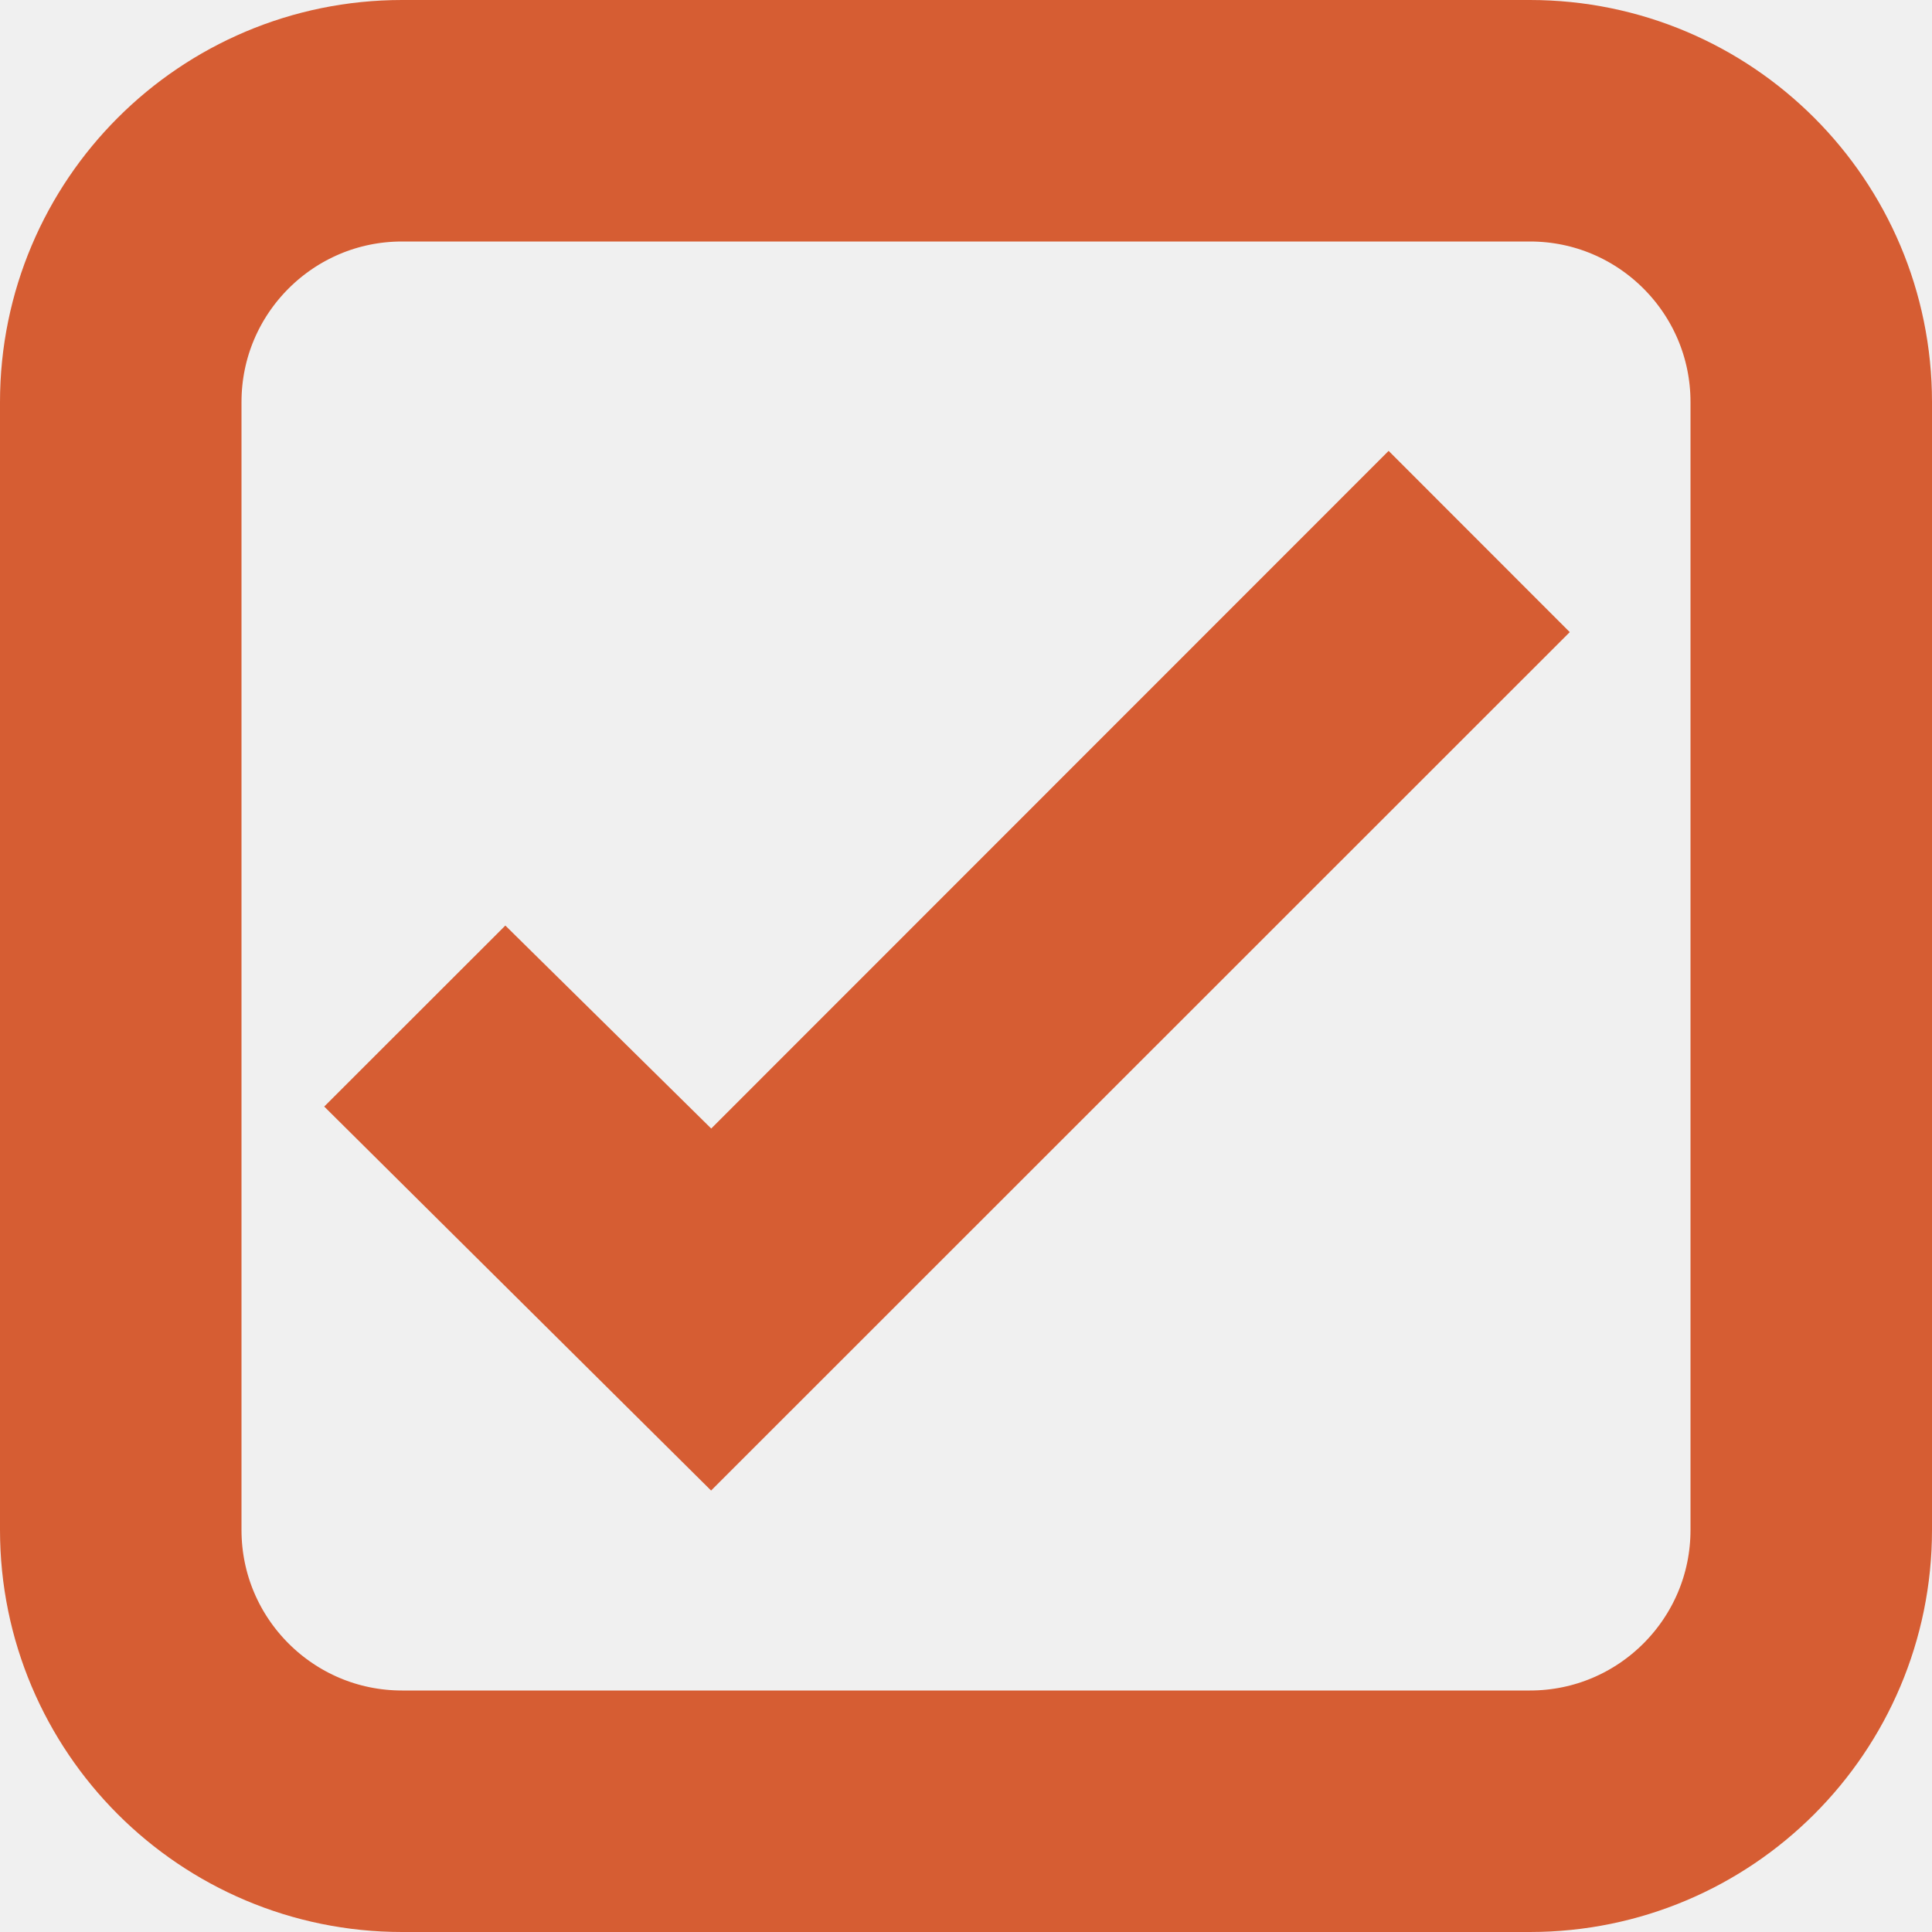
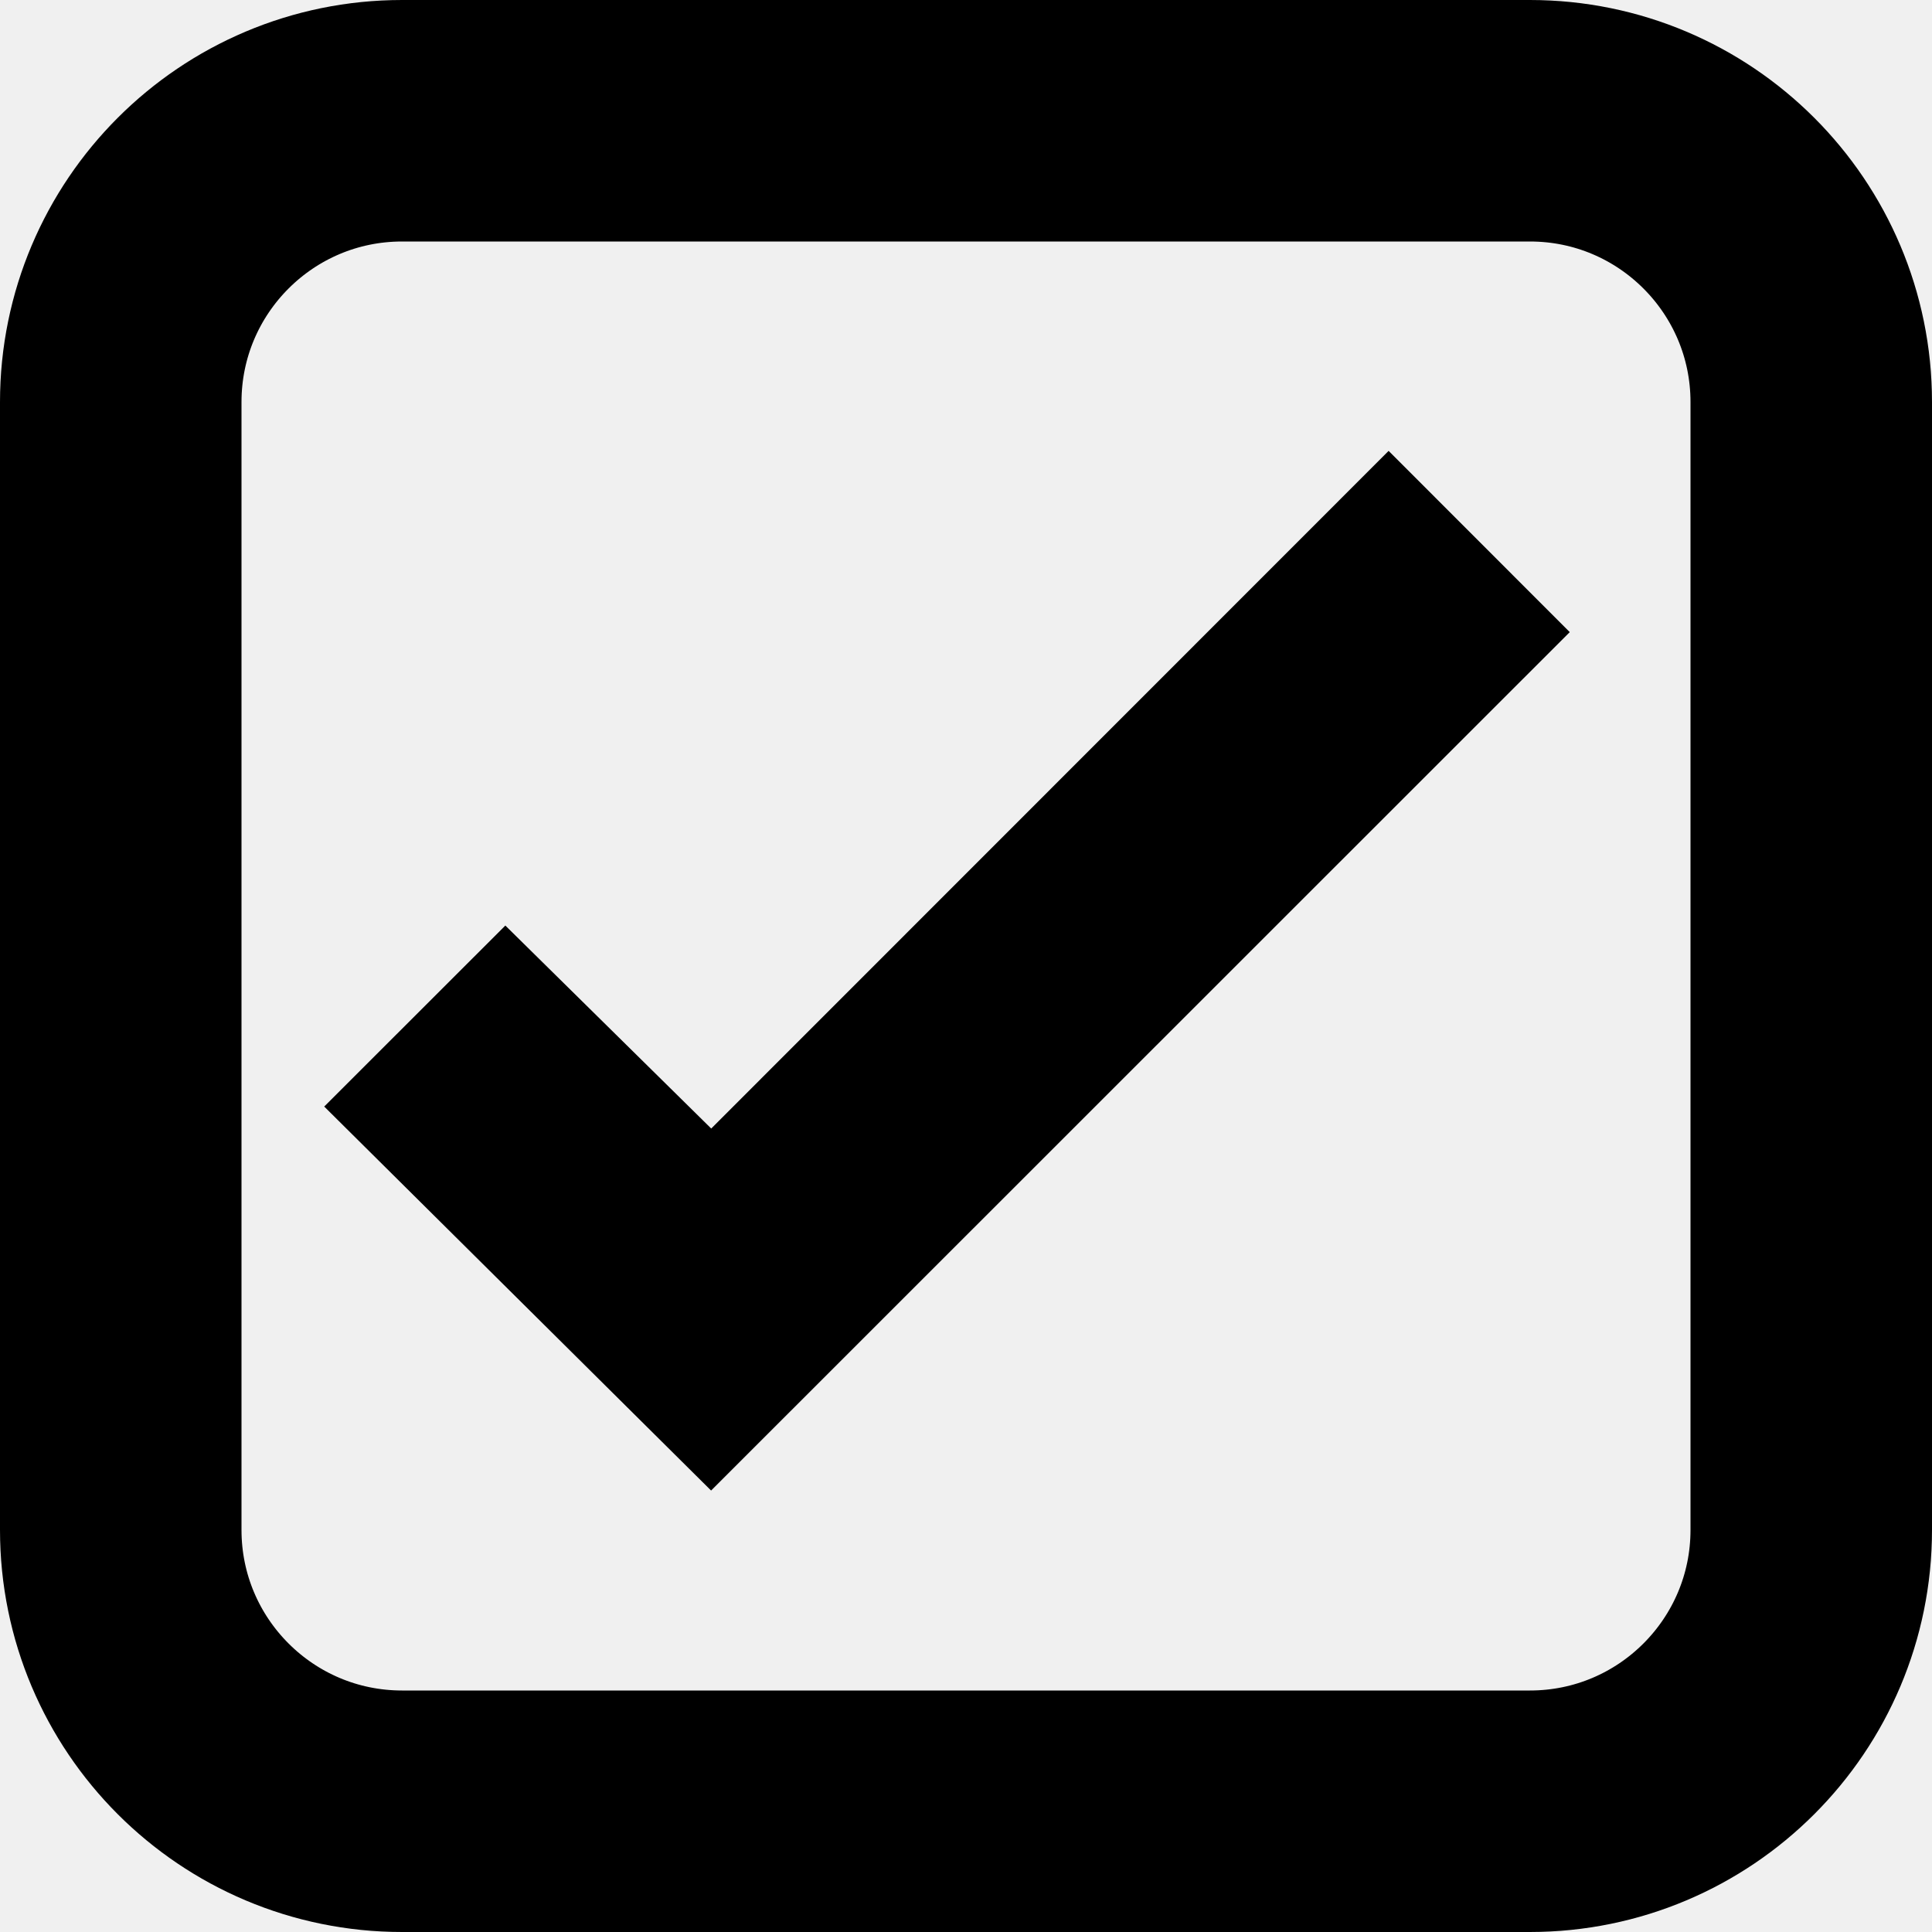
<svg xmlns="http://www.w3.org/2000/svg" width="16" height="16" version="1.1" id="svg1">
  <defs id="defs1" />
-   <rect width="14" height="14" x="1" y="1" fill="#699ce8" rx="2.33" id="rect1" style="stroke:#d65d33;stroke-opacity:1;fill:none;stroke-width:2;stroke-dasharray:none" />
-   <path fill="#fff" d="M11.5 3.734 5.89 9.346 4.185 7.665l-1.5 1.499 3.204 3.18L13 5.235z" id="path1" style="stroke:none;stroke-opacity:1;fill:#d65d33;fill-opacity:1" />
+   <rect width="14" height="14" x="1" y="1" fill="#699ce8" rx="2.33" id="rect1" style="stroke:#000000;stroke-opacity:1;fill:none;stroke-width:2;stroke-dasharray:none" />
+   <path fill="#fff" d="M11.5 3.734 5.89 9.346 4.185 7.665l-1.5 1.499 3.204 3.18L13 5.235z" id="path1" style="stroke:none;stroke-opacity:1;fill:#000000;fill-opacity:1" />
</svg>
